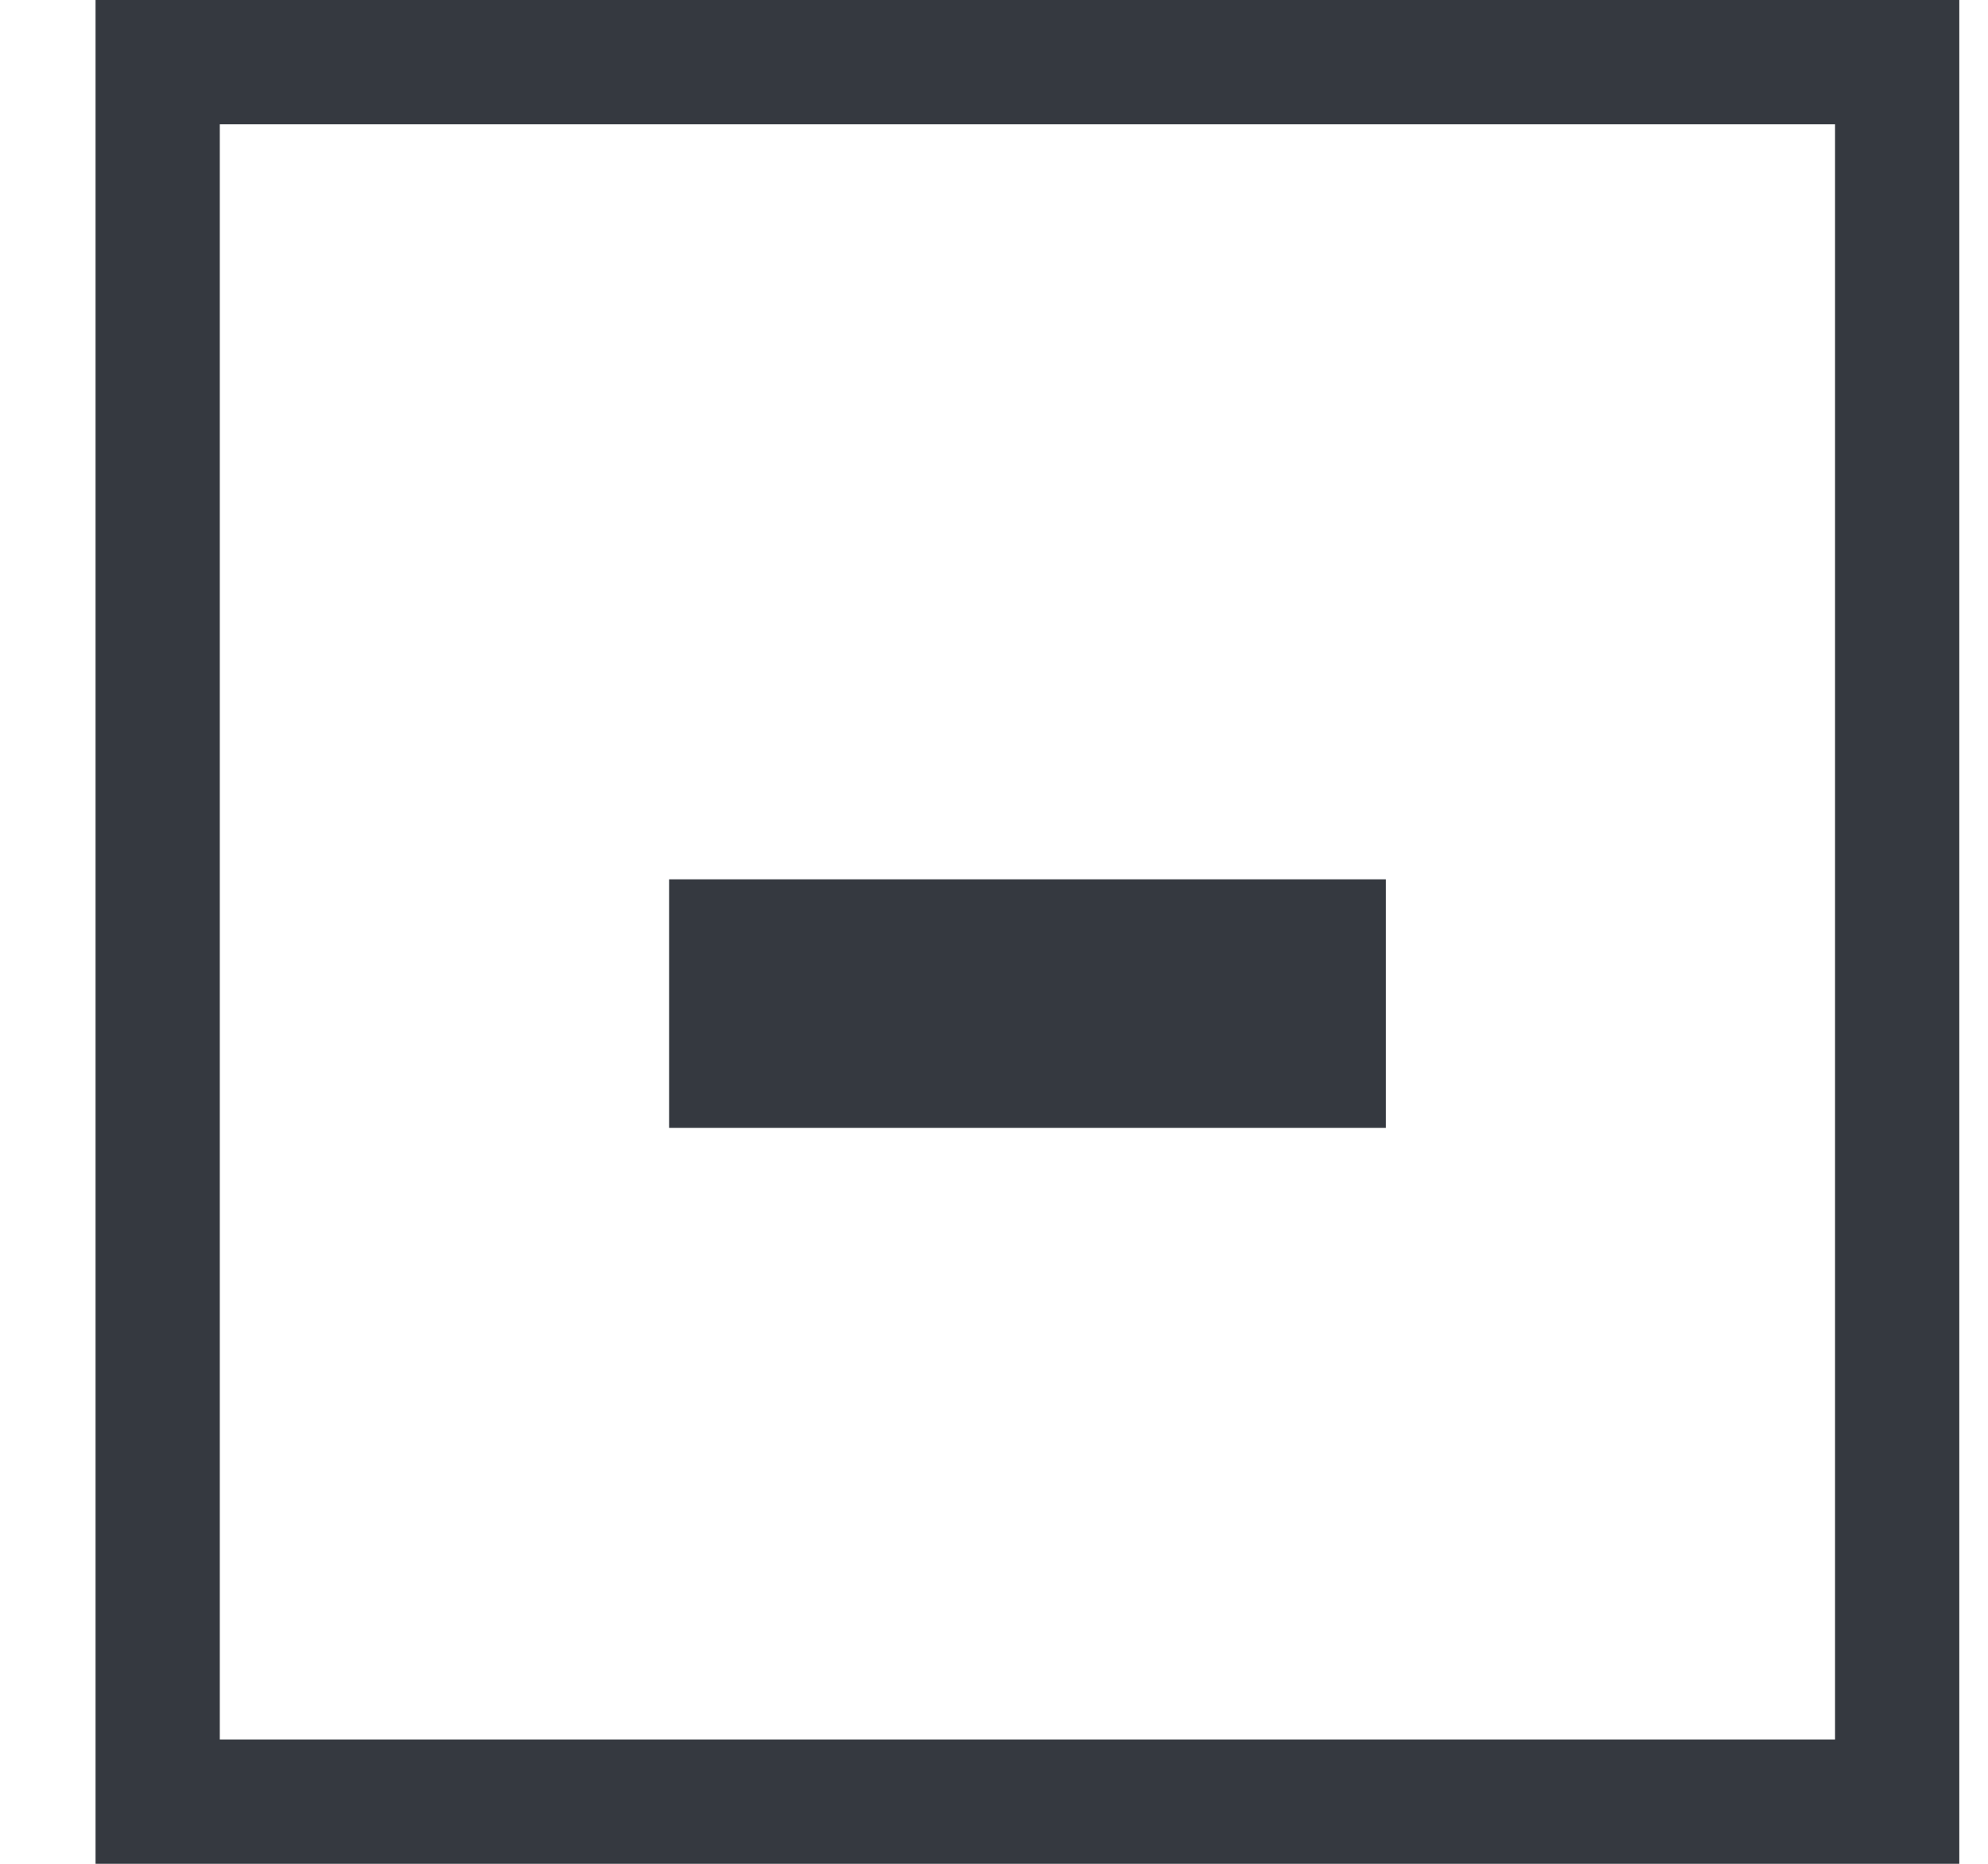
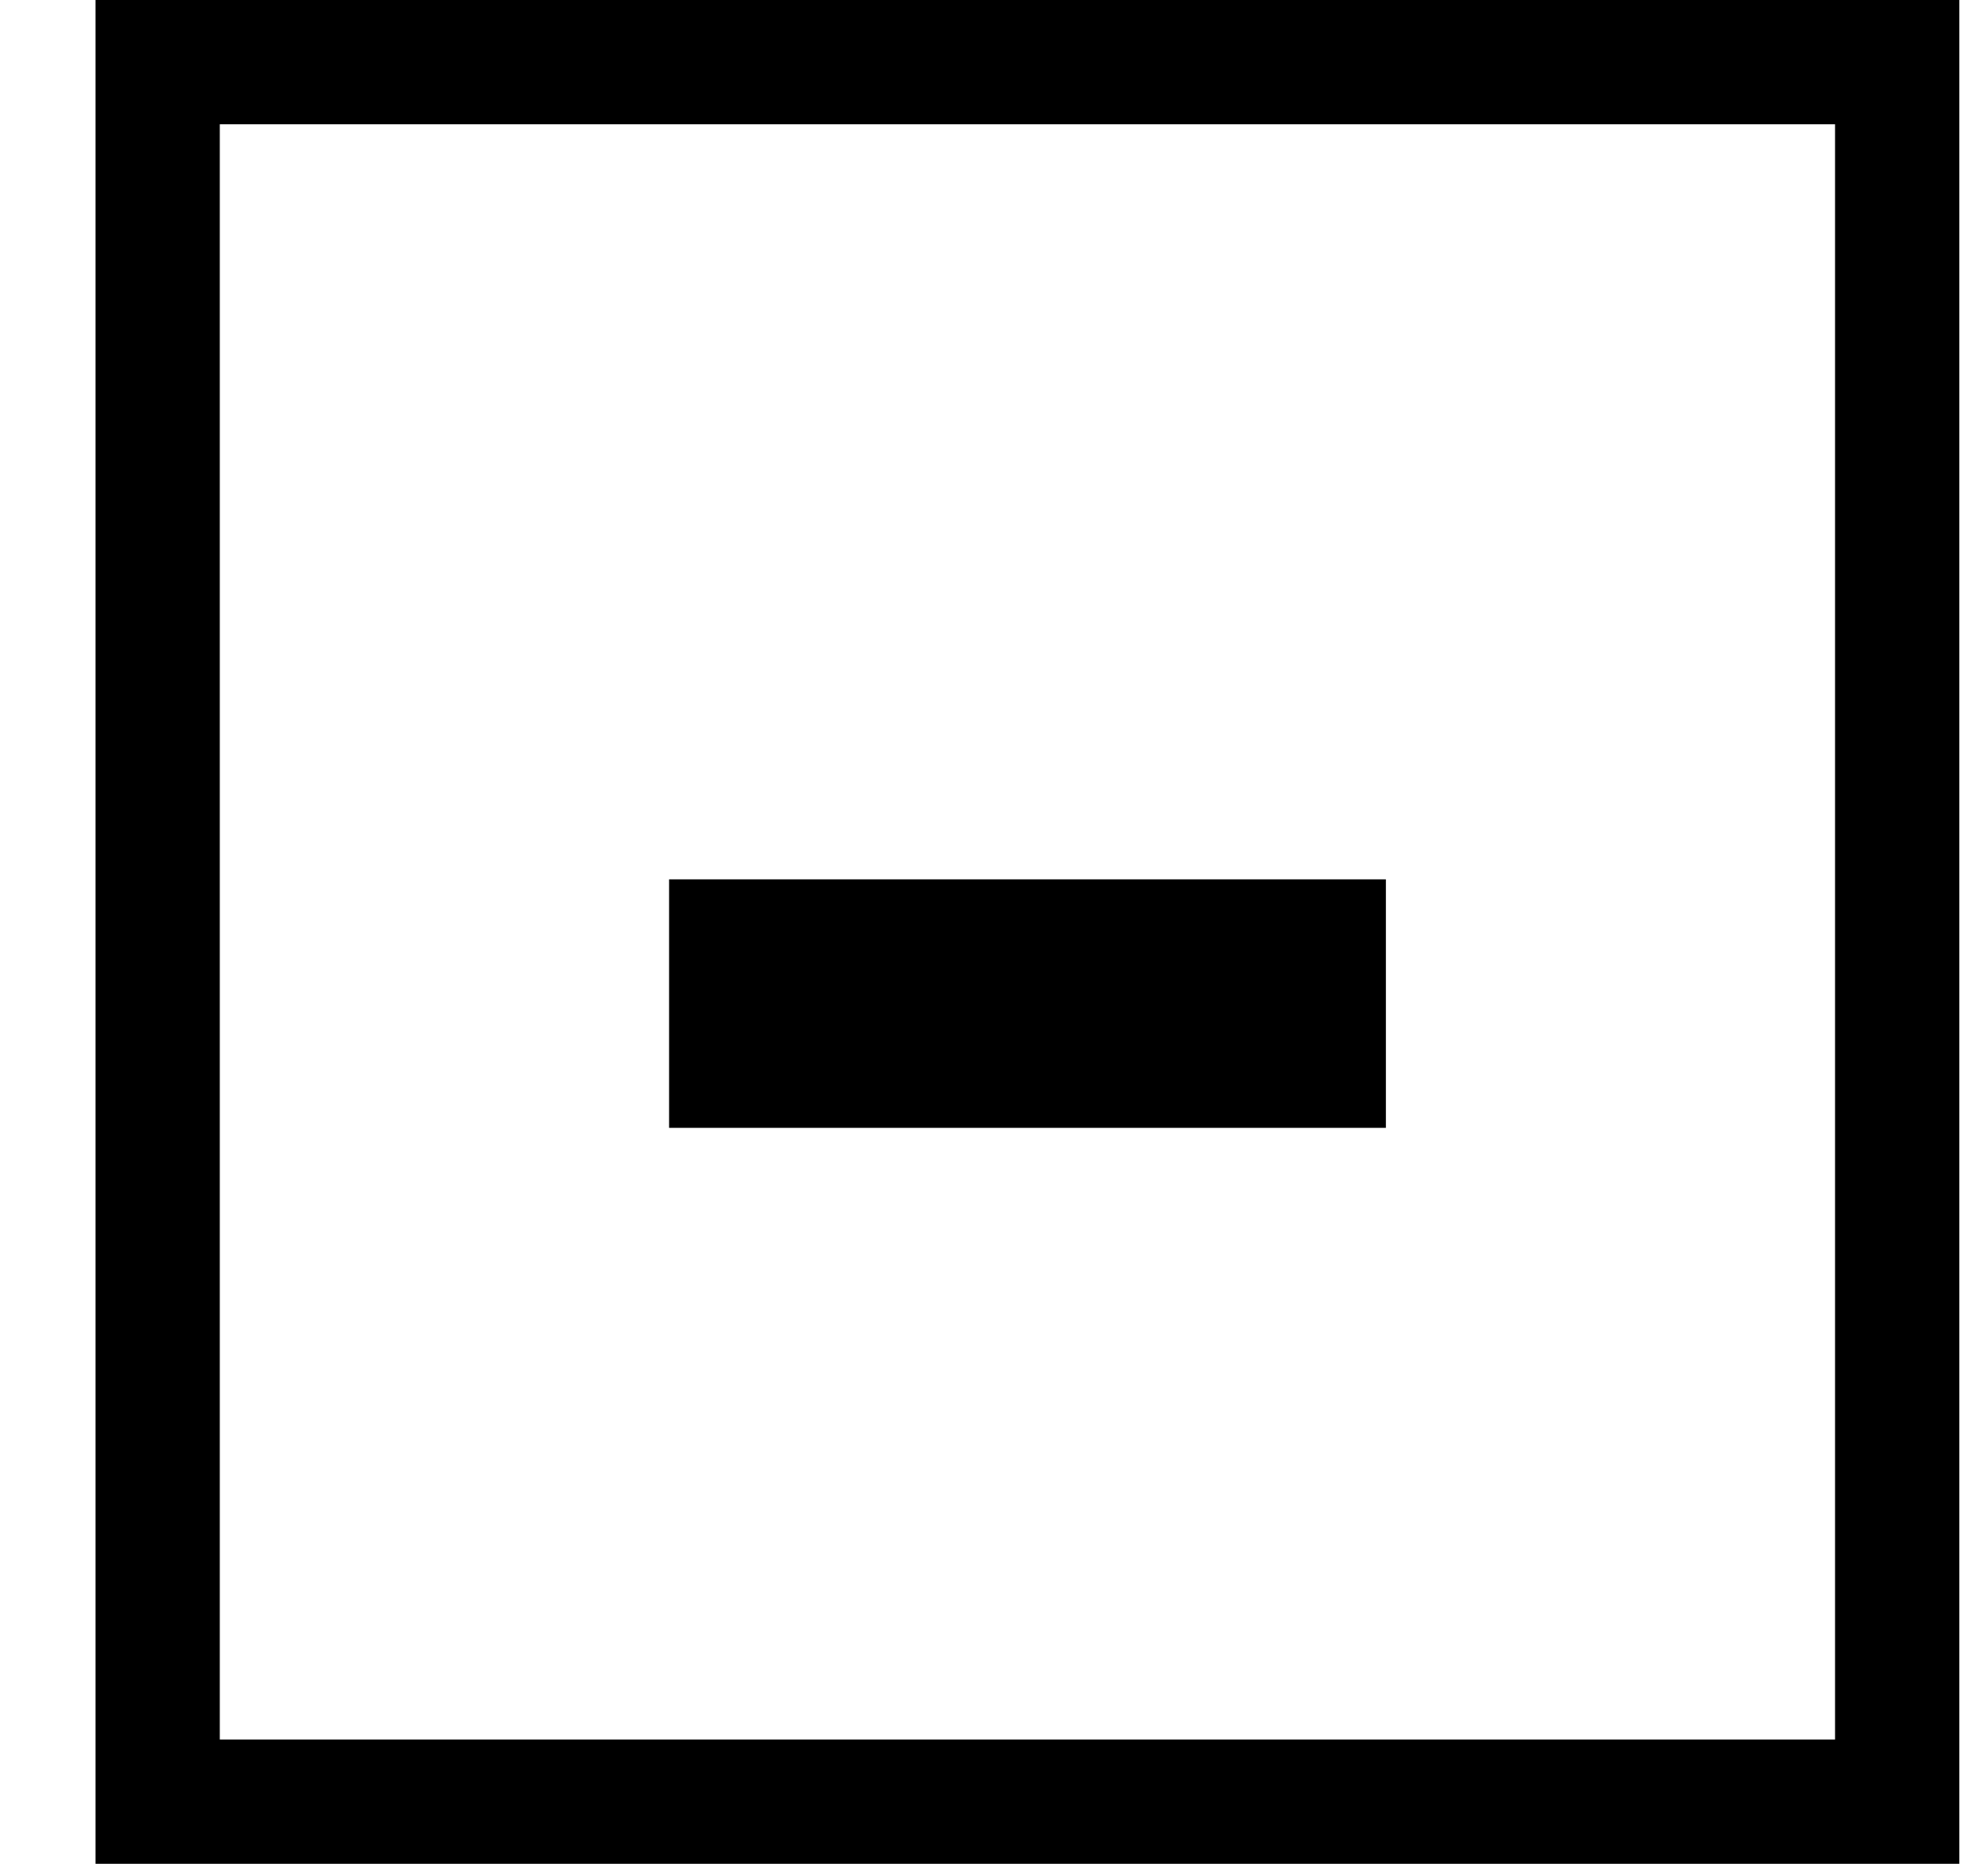
- <svg xmlns="http://www.w3.org/2000/svg" width="16" height="15" viewBox="0 0 16 15" fill="none">
-   <path d="M5.385 8.077H11.154" stroke="#353940" stroke-width="2" />
-   <rect x="1.269" y="0.5" width="14" height="14" stroke="#353940" />
+ <svg xmlns="http://www.w3.org/2000/svg" fill="none" height="15" viewBox="0 0 16 15" width="16">
+   <path d="M5.385 8.077H11.154" stroke="currentColor" stroke-width="2" />
+   <rect height="14" stroke="currentColor" width="14" x="1.269" y="0.5" />
</svg>
